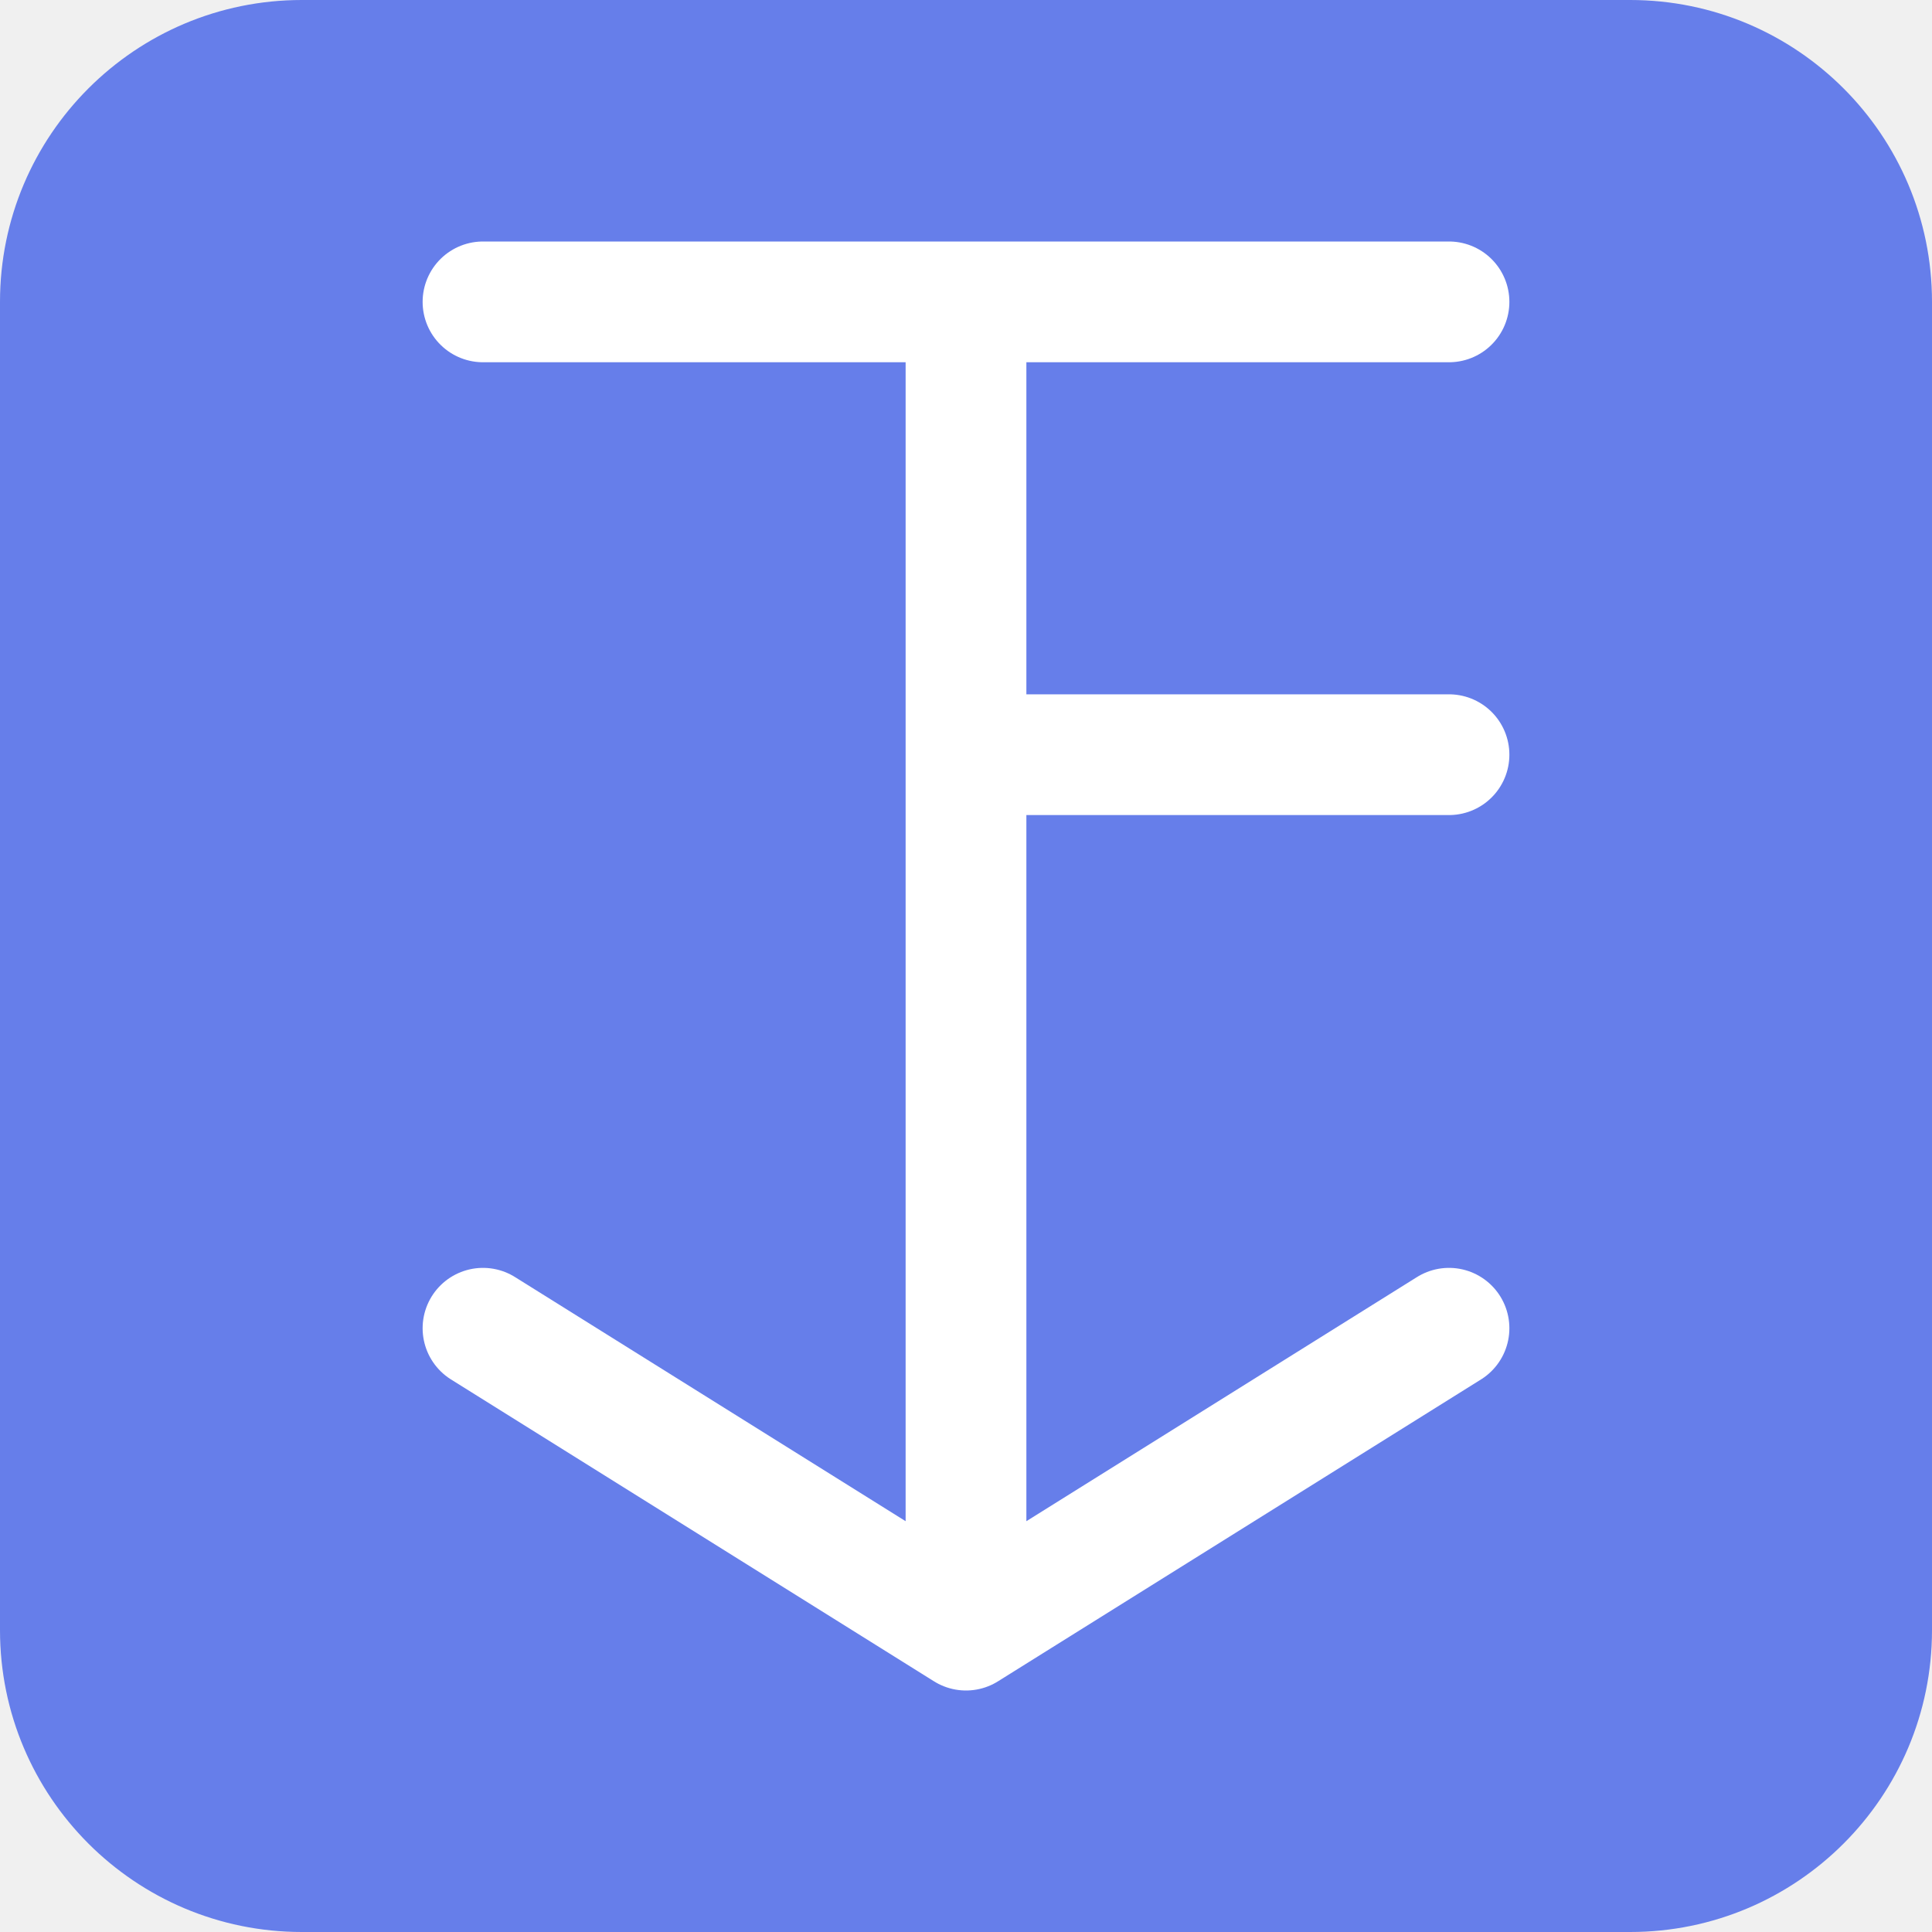
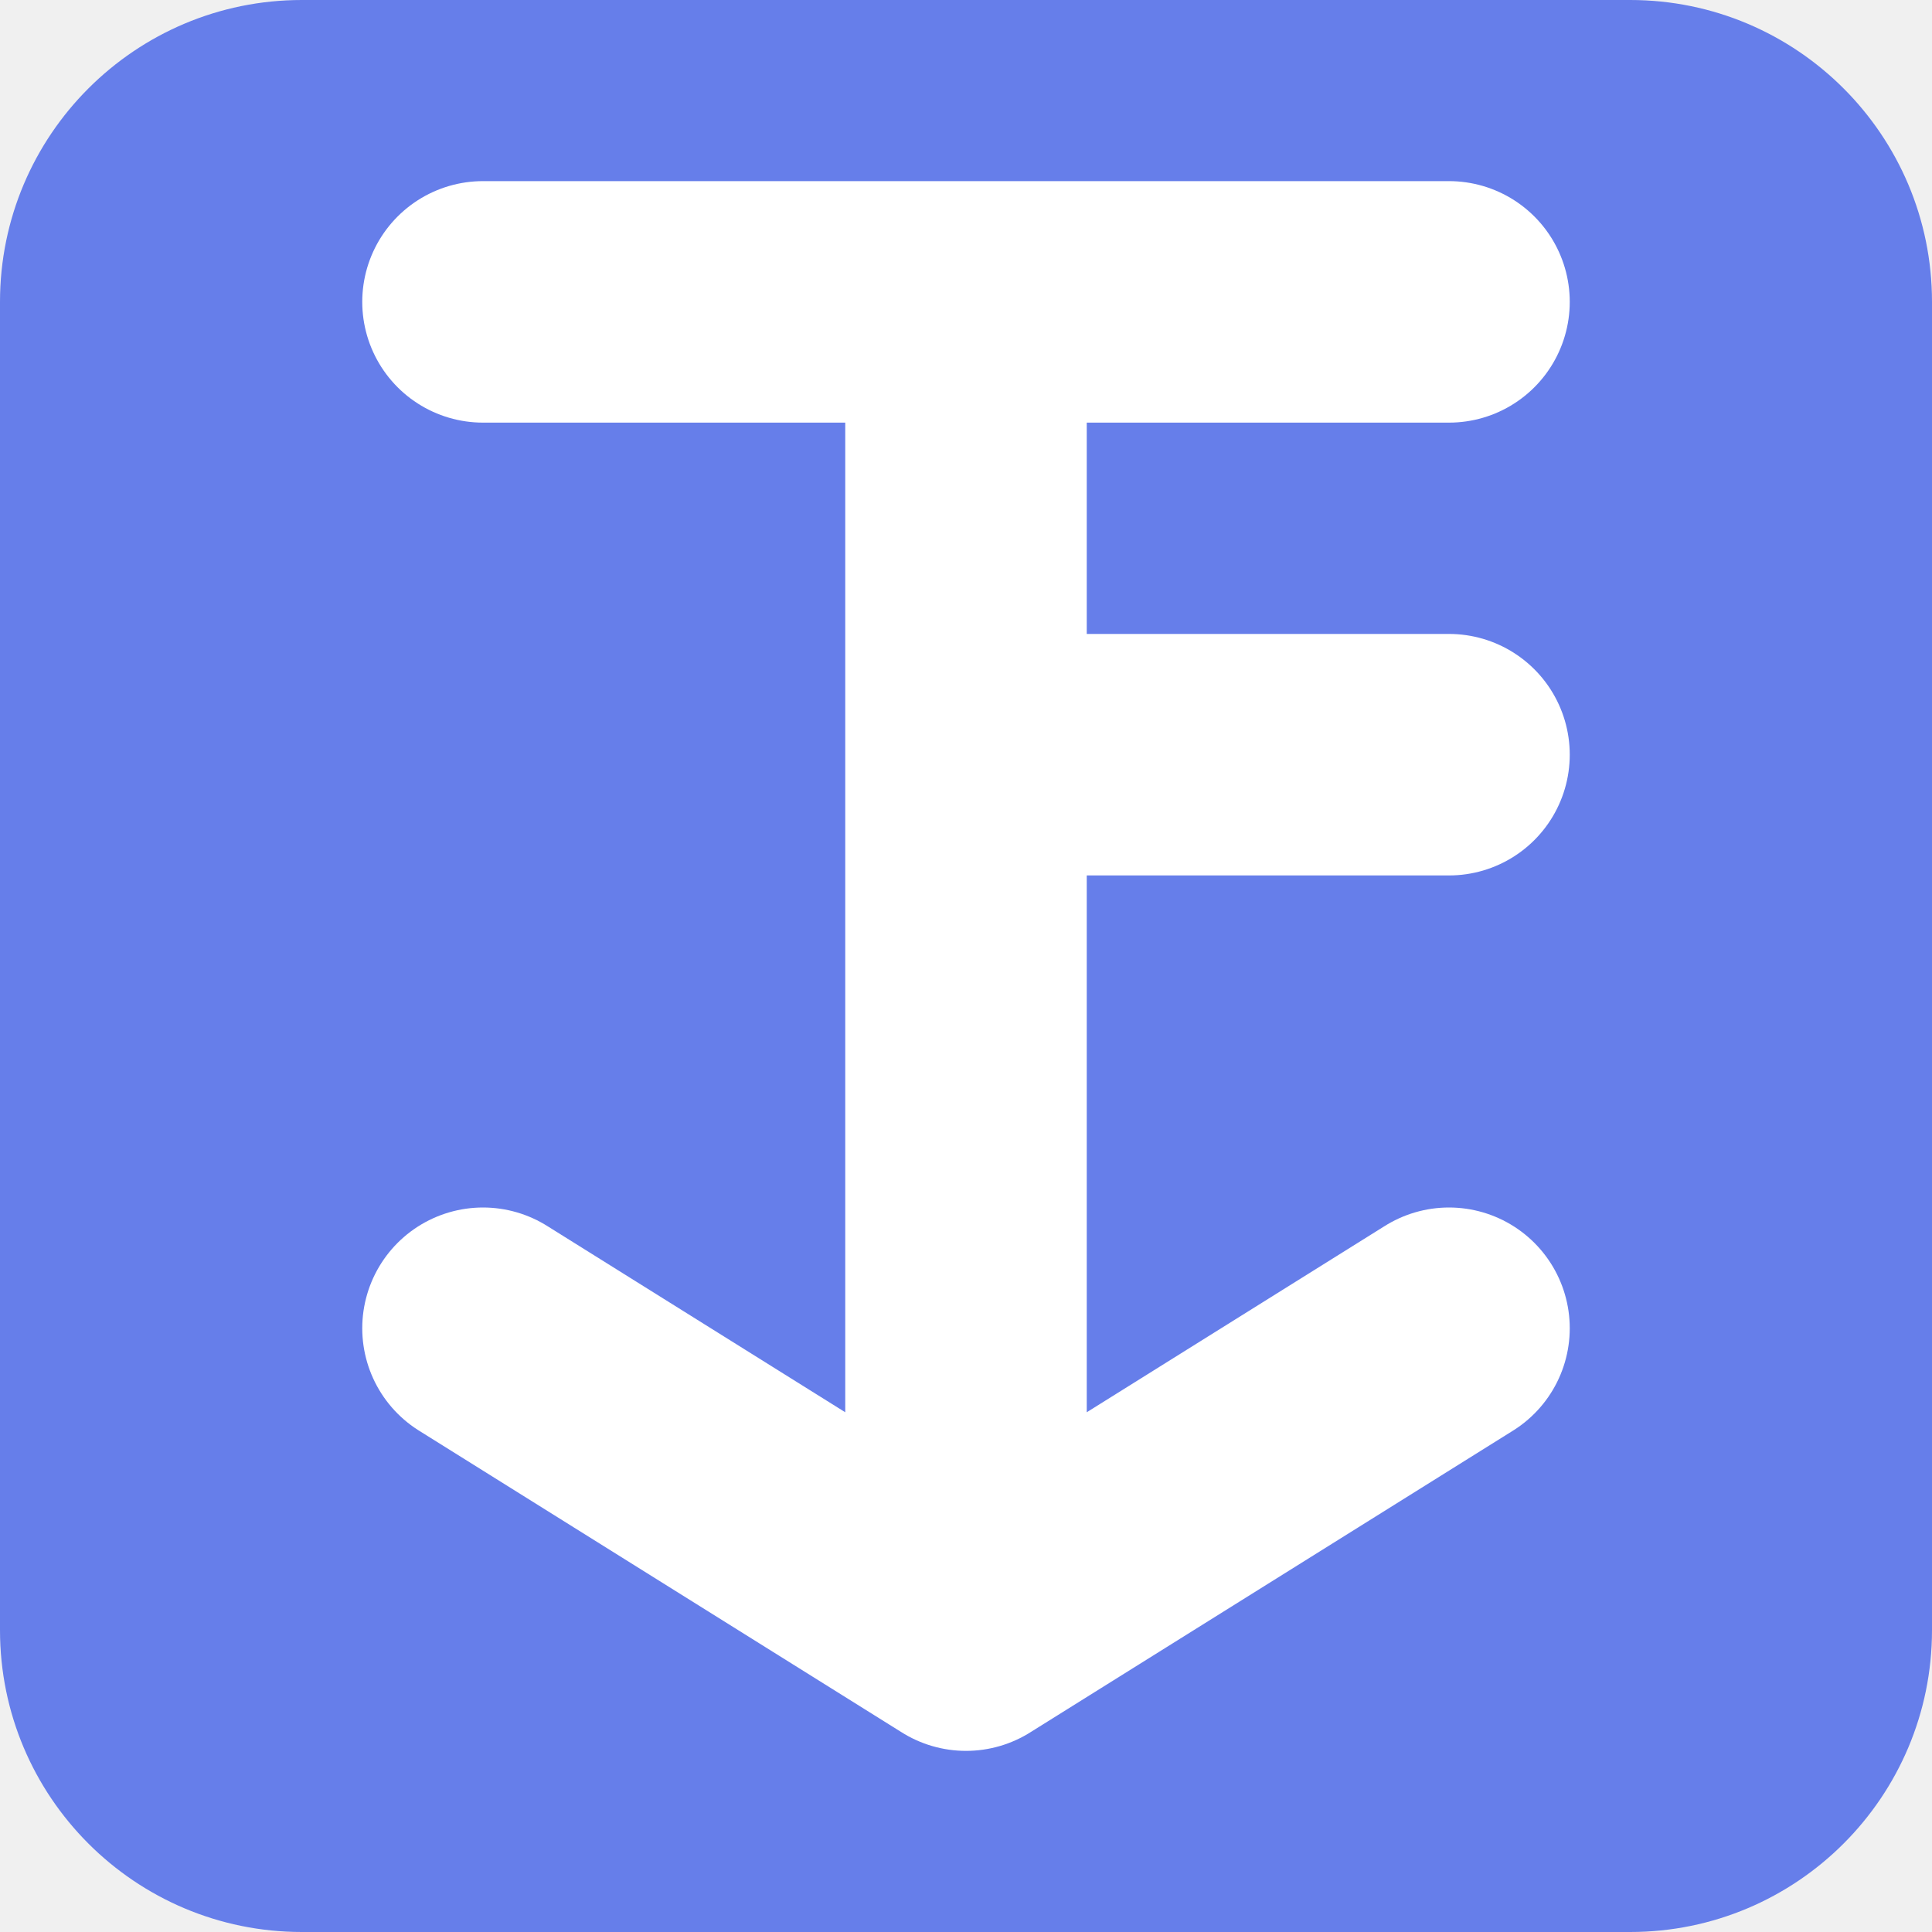
<svg xmlns="http://www.w3.org/2000/svg" width="128" height="128" viewBox="0 0 128 128">
  <rect width="128" height="128" rx="20" fill="#667eea" />
-   <path d="M64 20 L64 108 M32 88 L64 108 L96 88 M64 20 L32 20 M64 20 L96 20 M64 50 L96 50" stroke="white" stroke-width="8" fill="none" stroke-linecap="round" stroke-linejoin="round" />
+   <path d="M64 20 L64 108 M32 88 L64 108 L96 88 M64 20 L32 20 M64 20 L96 20 M64 50 L96 50" stroke="white" stroke-width="16" fill="none" stroke-linecap="round" stroke-linejoin="round" />
</svg>
